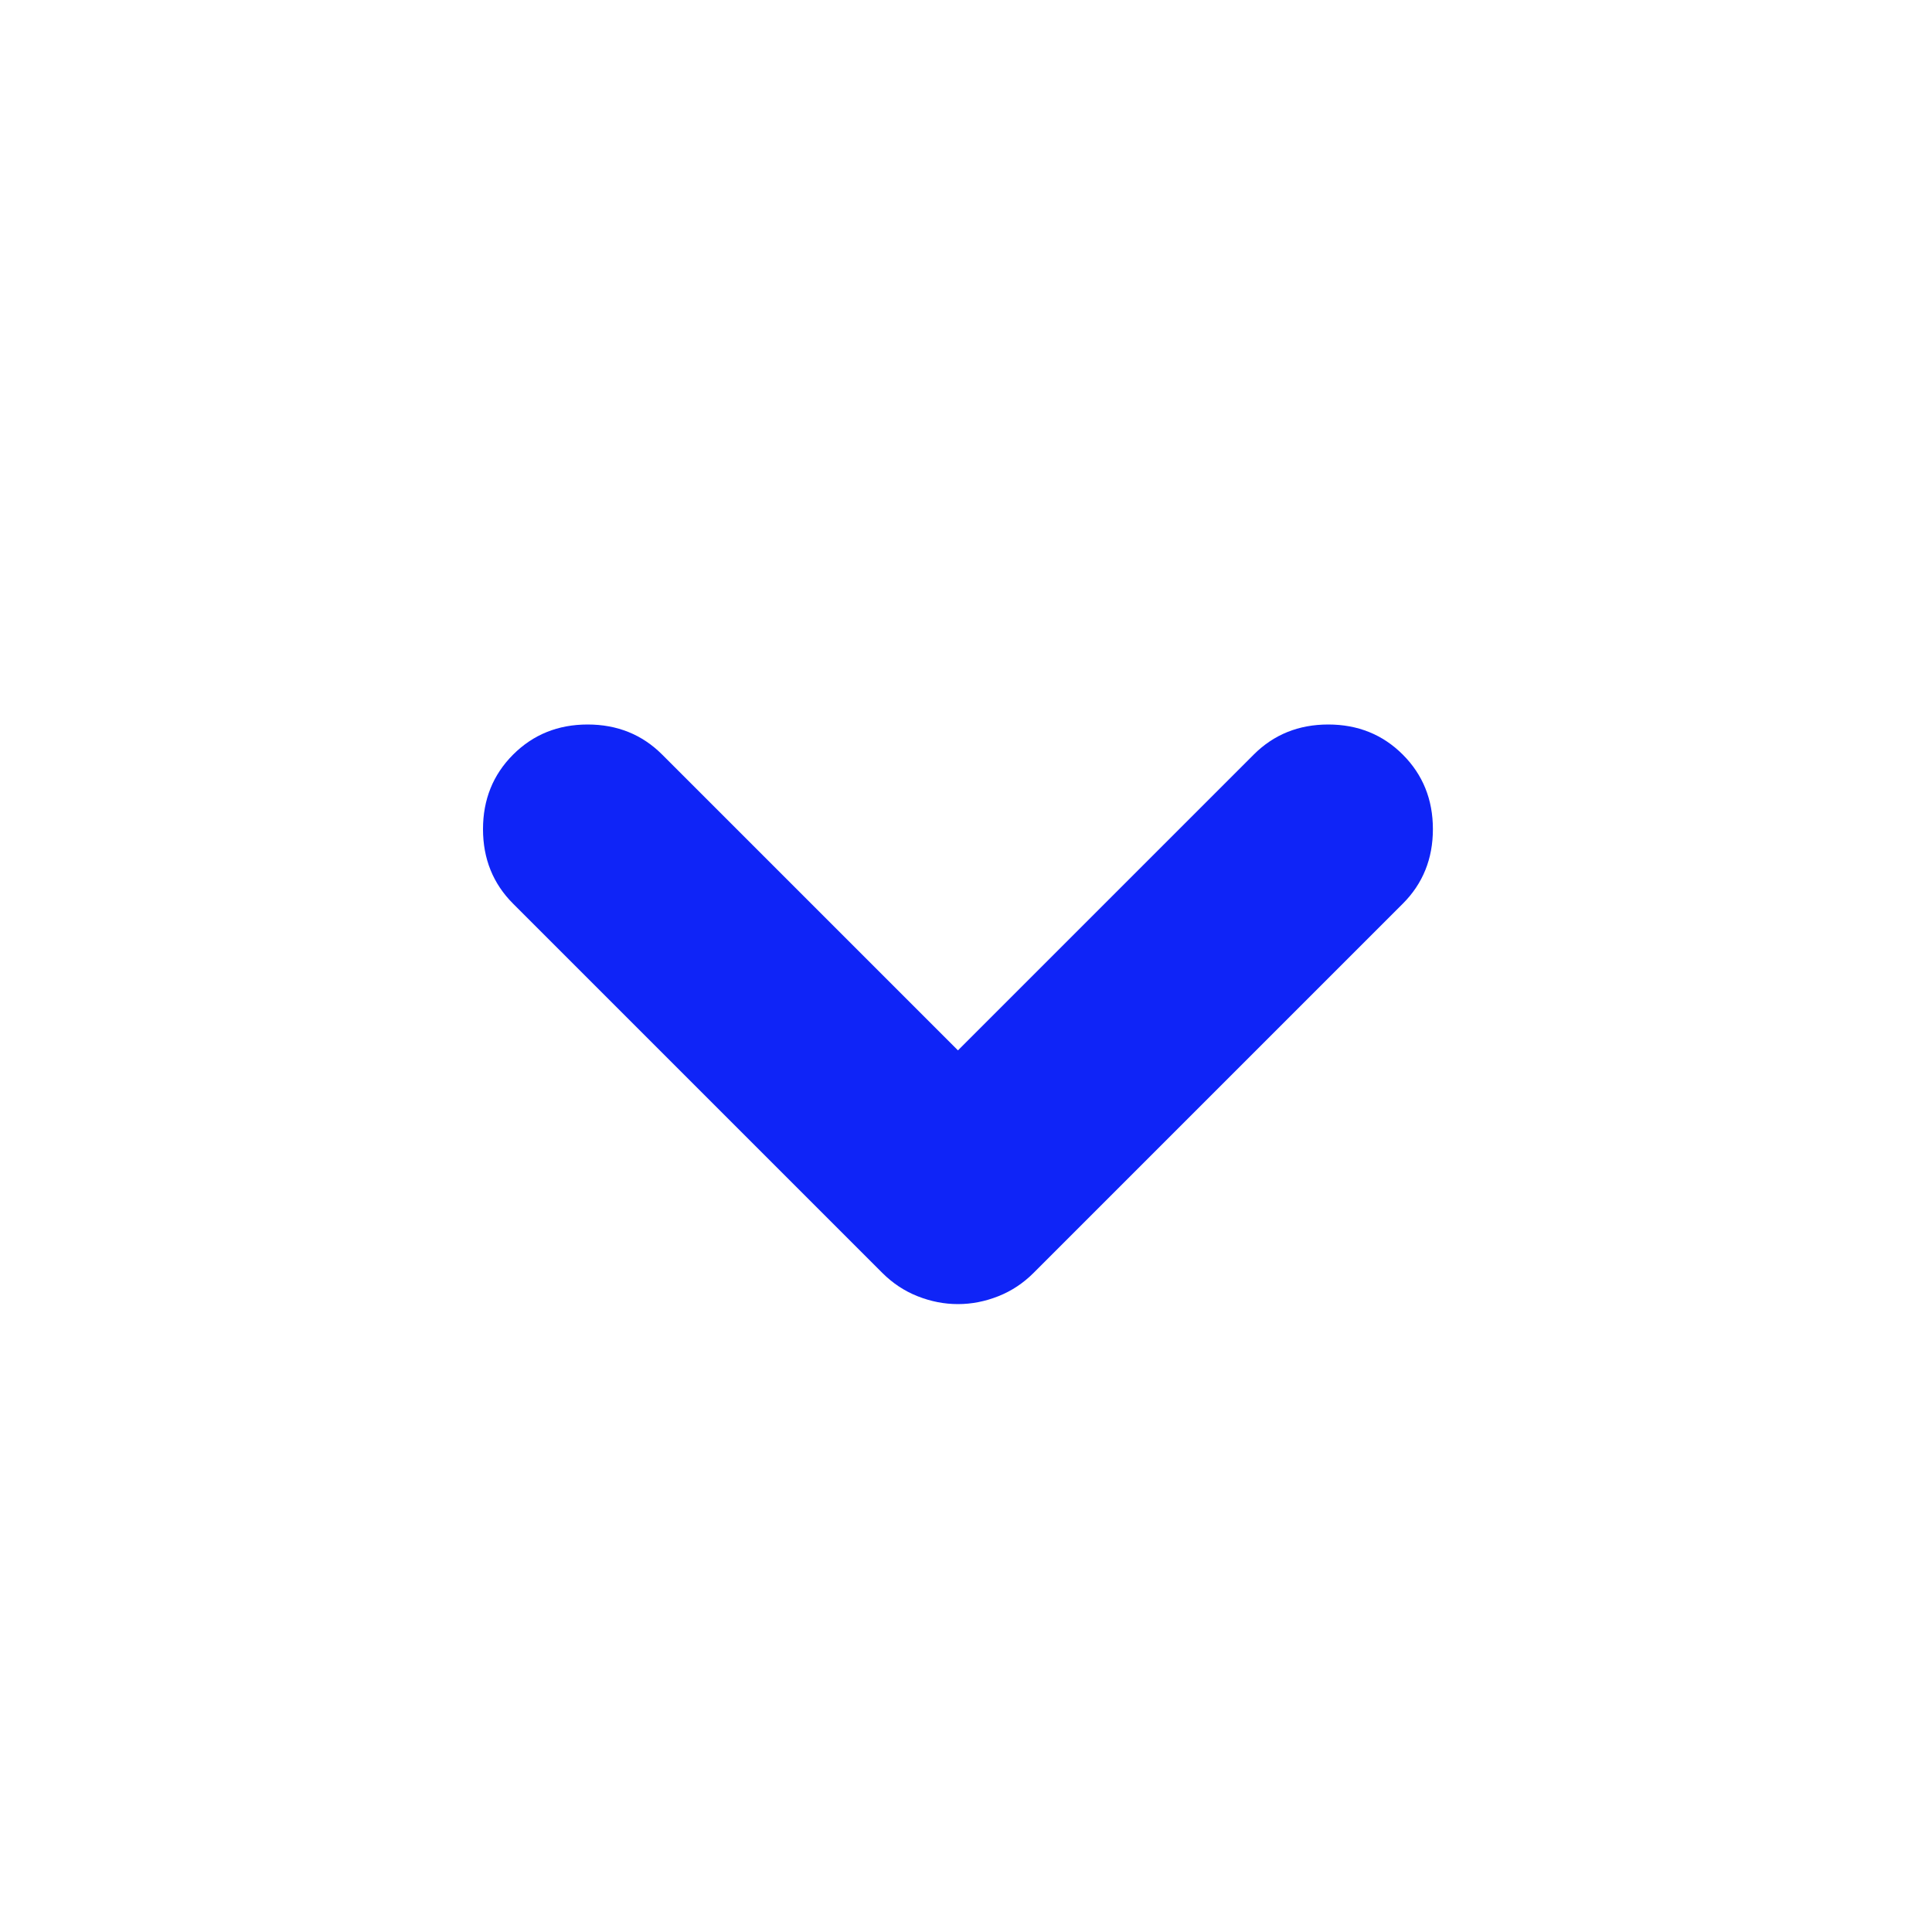
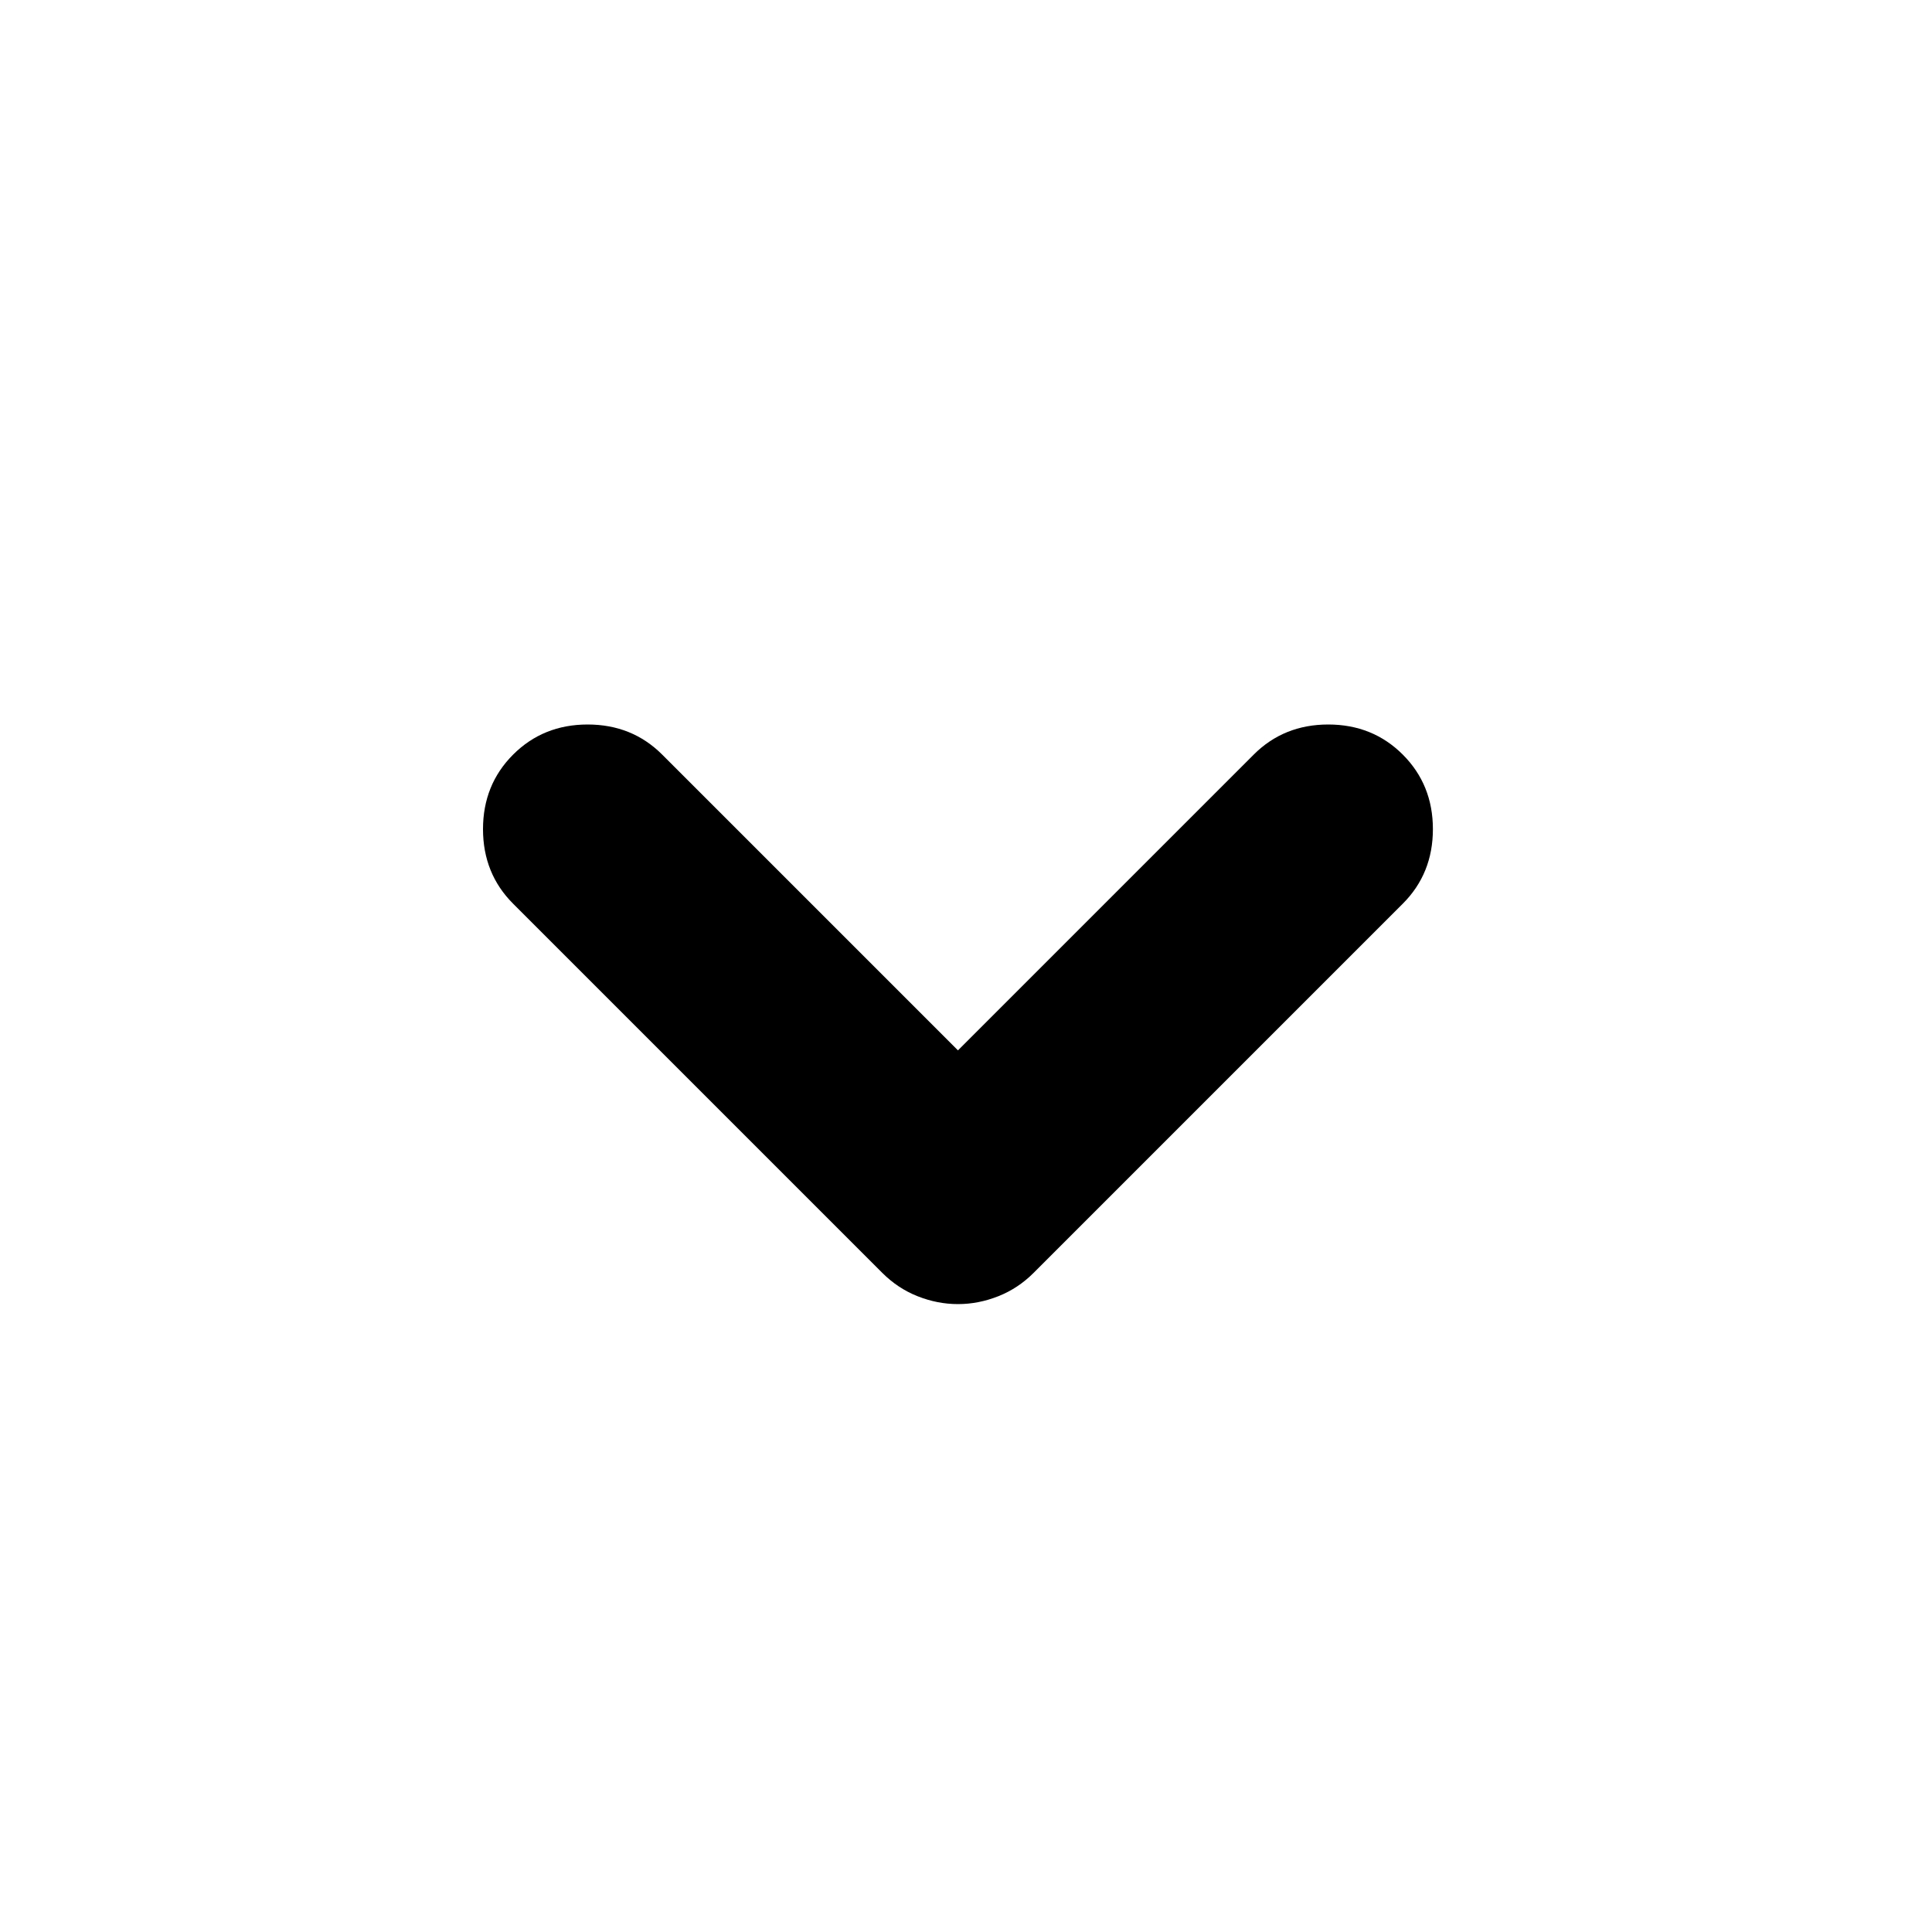
- <svg xmlns="http://www.w3.org/2000/svg" width="24" height="24" viewBox="0 0 24 24" fill="none">
-   <path d="M11.9 16.2C11.729 16.2 11.562 16.167 11.398 16.102C11.234 16.037 11.088 15.94 10.96 15.812L6.374 11.226C6.125 10.977 6 10.668 6 10.3C6 9.932 6.125 9.623 6.374 9.374C6.623 9.125 6.932 9 7.3 9C7.668 9 7.977 9.125 8.226 9.374L11.9 13.048L15.574 9.374C15.823 9.125 16.132 9 16.5 9C16.868 9 17.177 9.125 17.426 9.374C17.675 9.623 17.8 9.932 17.8 10.3C17.8 10.668 17.675 10.977 17.426 11.226L12.84 15.812C12.712 15.94 12.566 16.037 12.402 16.102C12.238 16.167 12.071 16.2 11.9 16.2Z" fill="#0F24F7" />
+ <svg xmlns="http://www.w3.org/2000/svg" width="24" height="24" viewBox="0 0 24 24">
+   <path d="M11.9 16.2C11.729 16.2 11.562 16.167 11.398 16.102C11.234 16.037 11.088 15.94 10.96 15.812L6.374 11.226C6.125 10.977 6 10.668 6 10.3C6 9.932 6.125 9.623 6.374 9.374C6.623 9.125 6.932 9 7.3 9C7.668 9 7.977 9.125 8.226 9.374L11.9 13.048L15.574 9.374C15.823 9.125 16.132 9 16.5 9C16.868 9 17.177 9.125 17.426 9.374C17.675 9.623 17.8 9.932 17.8 10.3C17.8 10.668 17.675 10.977 17.426 11.226L12.84 15.812C12.712 15.94 12.566 16.037 12.402 16.102C12.238 16.167 12.071 16.2 11.9 16.2Z" />
</svg>
